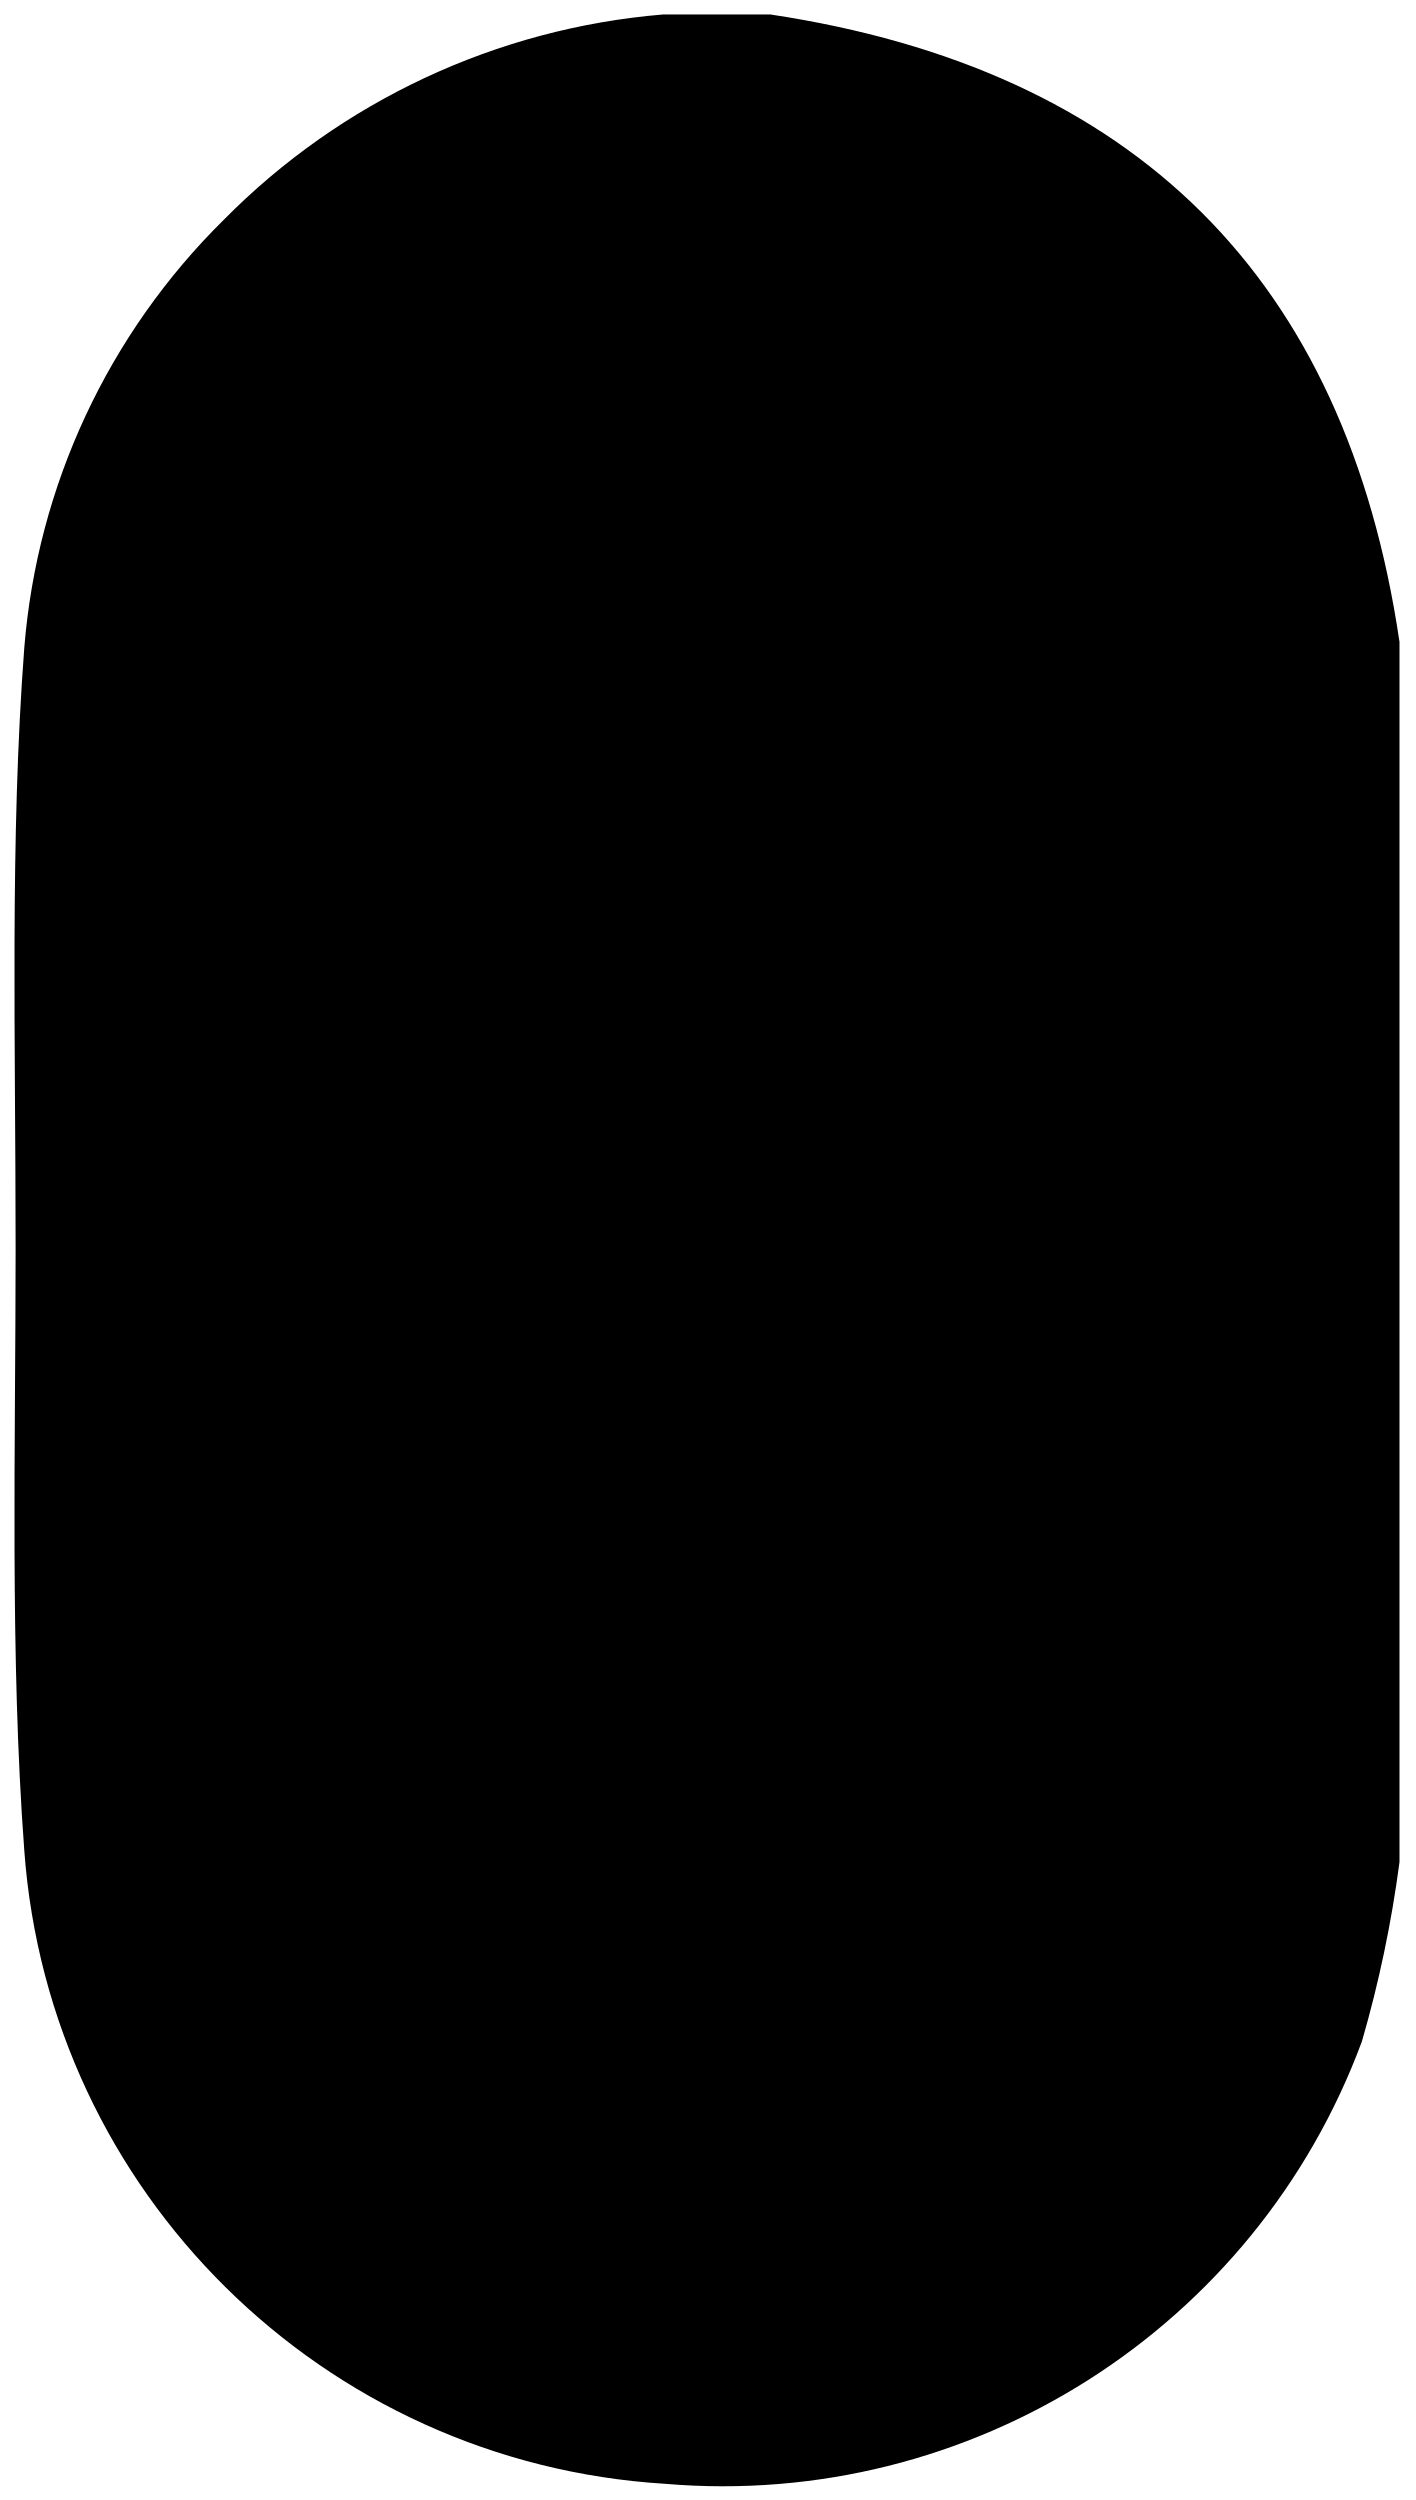
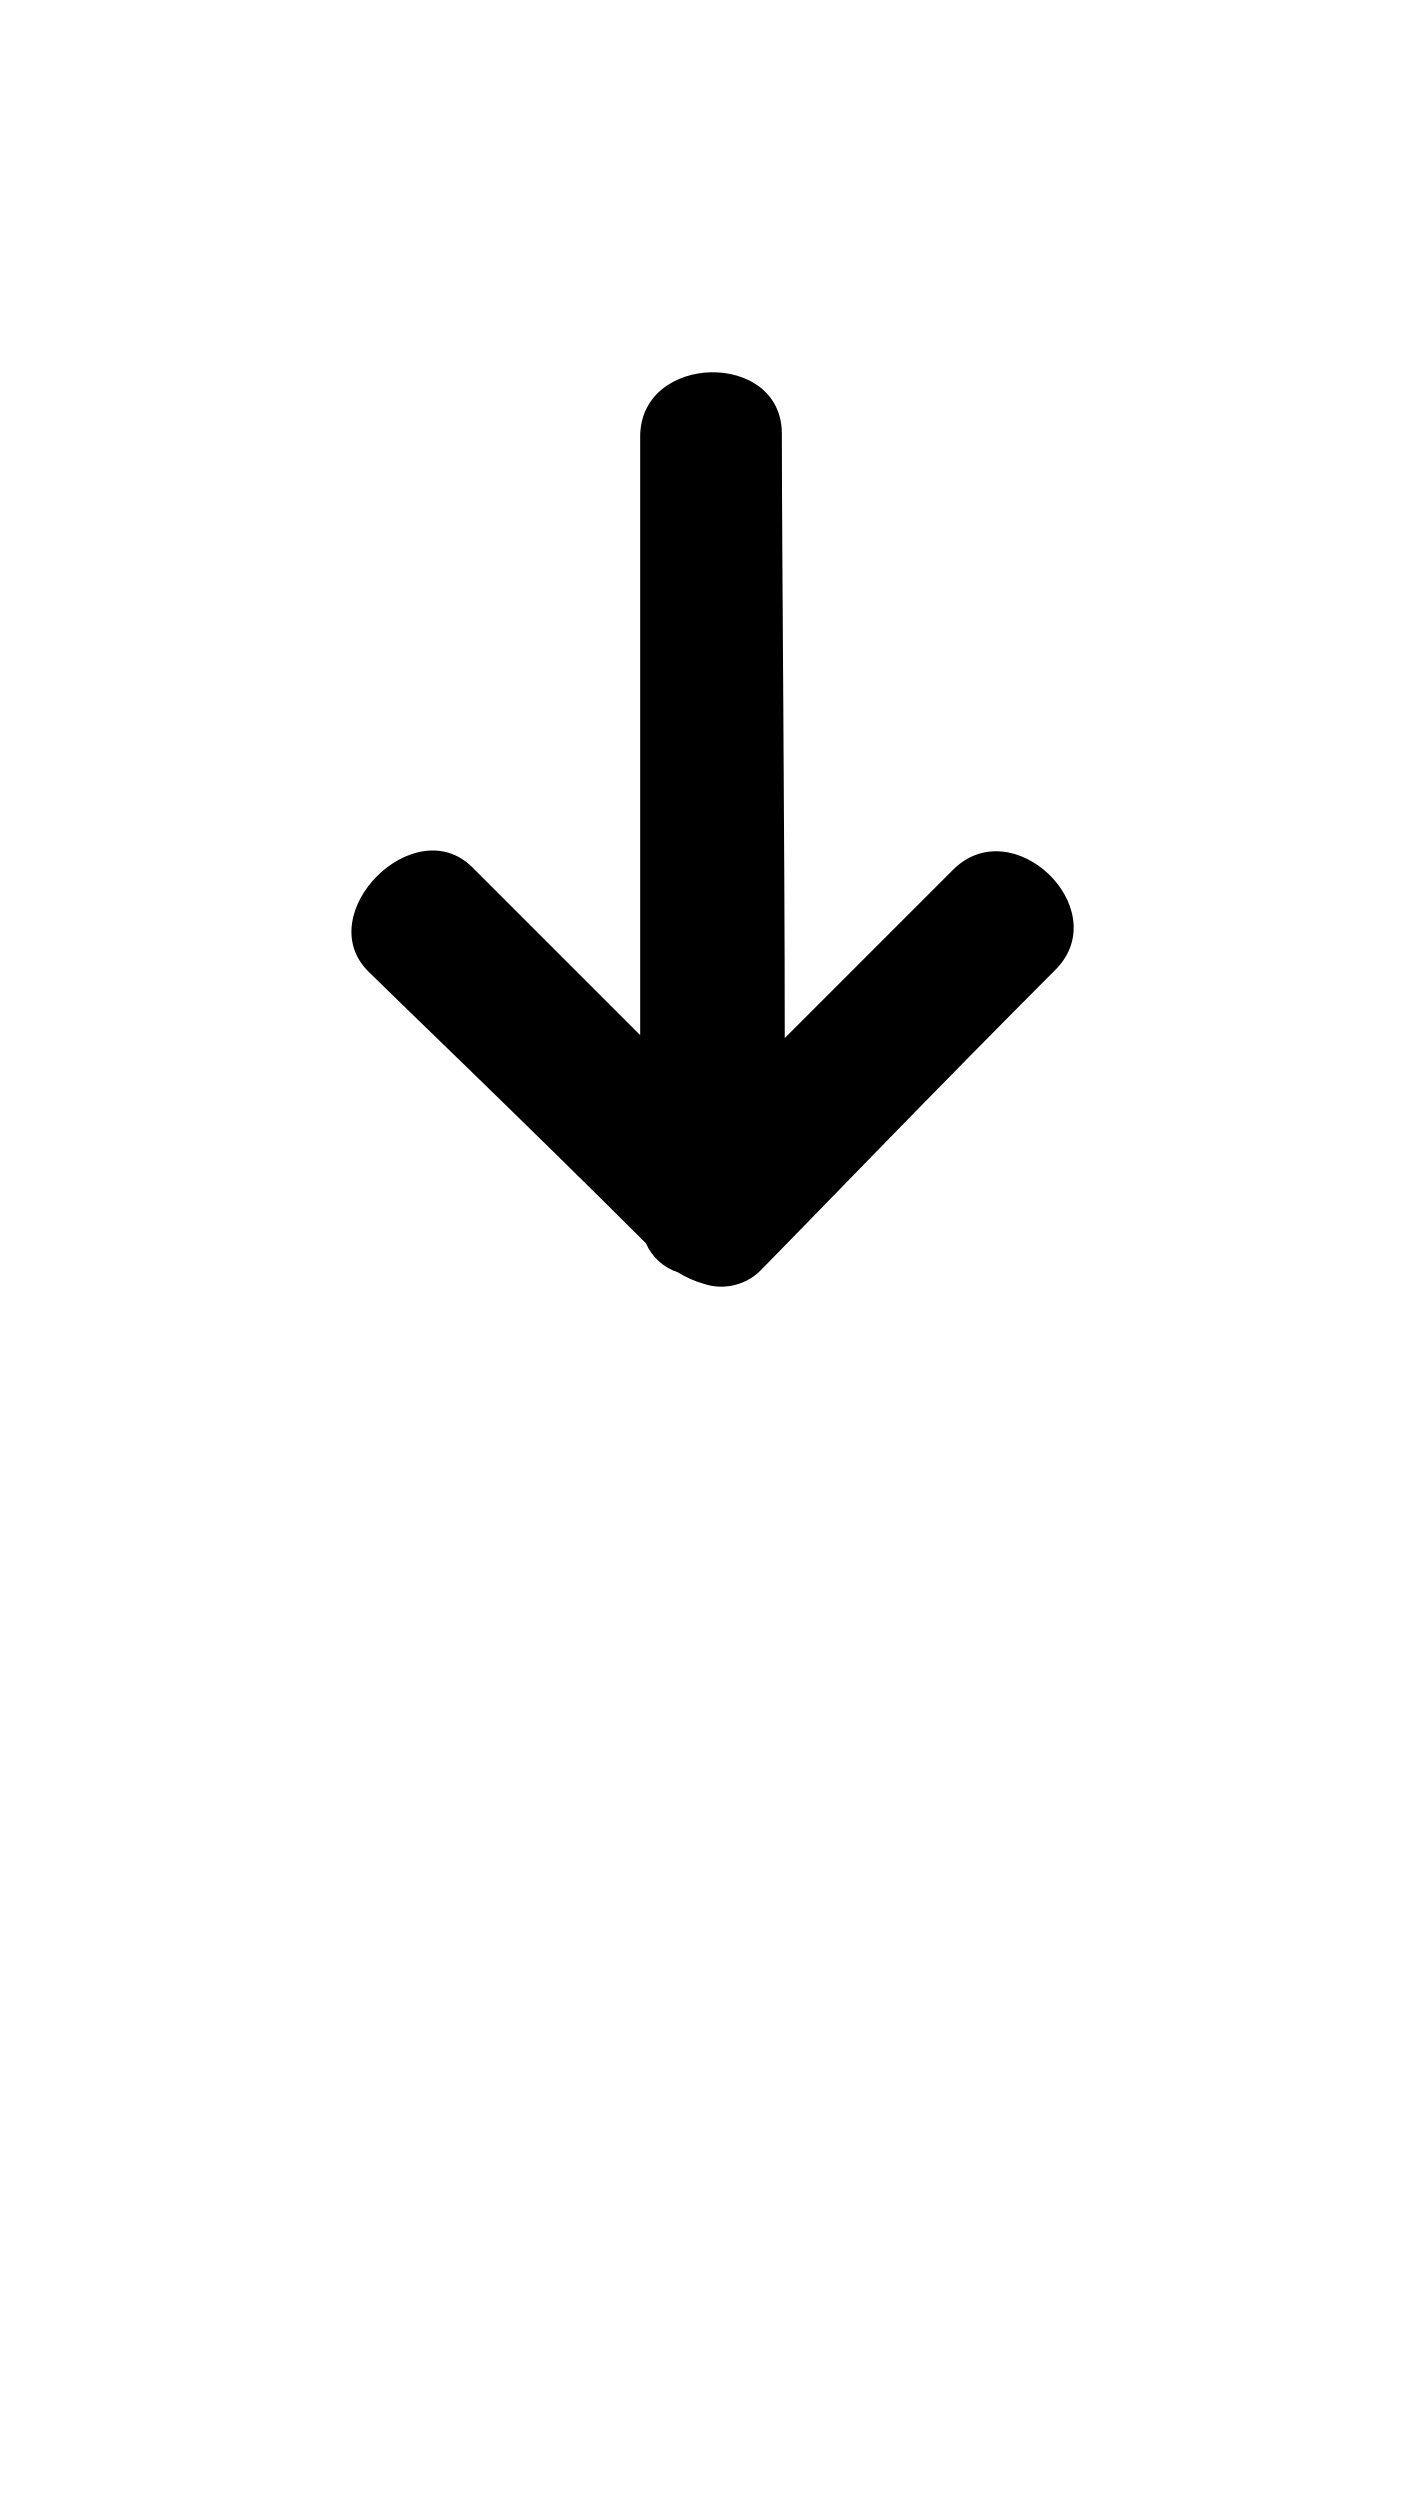
<svg xmlns="http://www.w3.org/2000/svg" xmlns:html="http://www.w3.org/1999/xhtml" viewBox="0 0 48.94 86.46">
  <defs>
    <html:link href="../css/designnest.css" type="text/css" rel="stylesheet" />
  </defs>
  <g id="ico_scroll">
-     <path id="scroll_body" class="scroll_body" d="M26.64.5h-3.7A24.16,24.16,0,0,0,7.74,7.6,23.43,23.43,0,0,0,.84,22.4C.34,29,.54,35.9.54,43.2c0,6.8-.2,14.1.3,20.8A23.67,23.67,0,0,0,23,85.9a23.57,23.57,0,0,0,24.1-15.3,41.84,41.84,0,0,0,1.3-6.2V22.2C46.54,9.6,39.24,2.4,26.64.5Z" />
    <path id="wheel" class="wheel" d="M32.94,30.1l-5.8,5.8c0-6.7-.1-16.9-.1-20.9,0-2.9-4.9-2.8-4.9.1V35.8L16.34,30c-2-2-5.6,1.6-3.6,3.6.7.7,5.5,5.3,9.6,9.4a1.82,1.82,0,0,0,1.1,1,3.55,3.55,0,0,0,.9.4,1.92,1.92,0,0,0,2-.5c.8-.8,6-6.2,10.2-10.4C38.54,31.4,35,28,32.94,30.1Z" />
  </g>
</svg>
